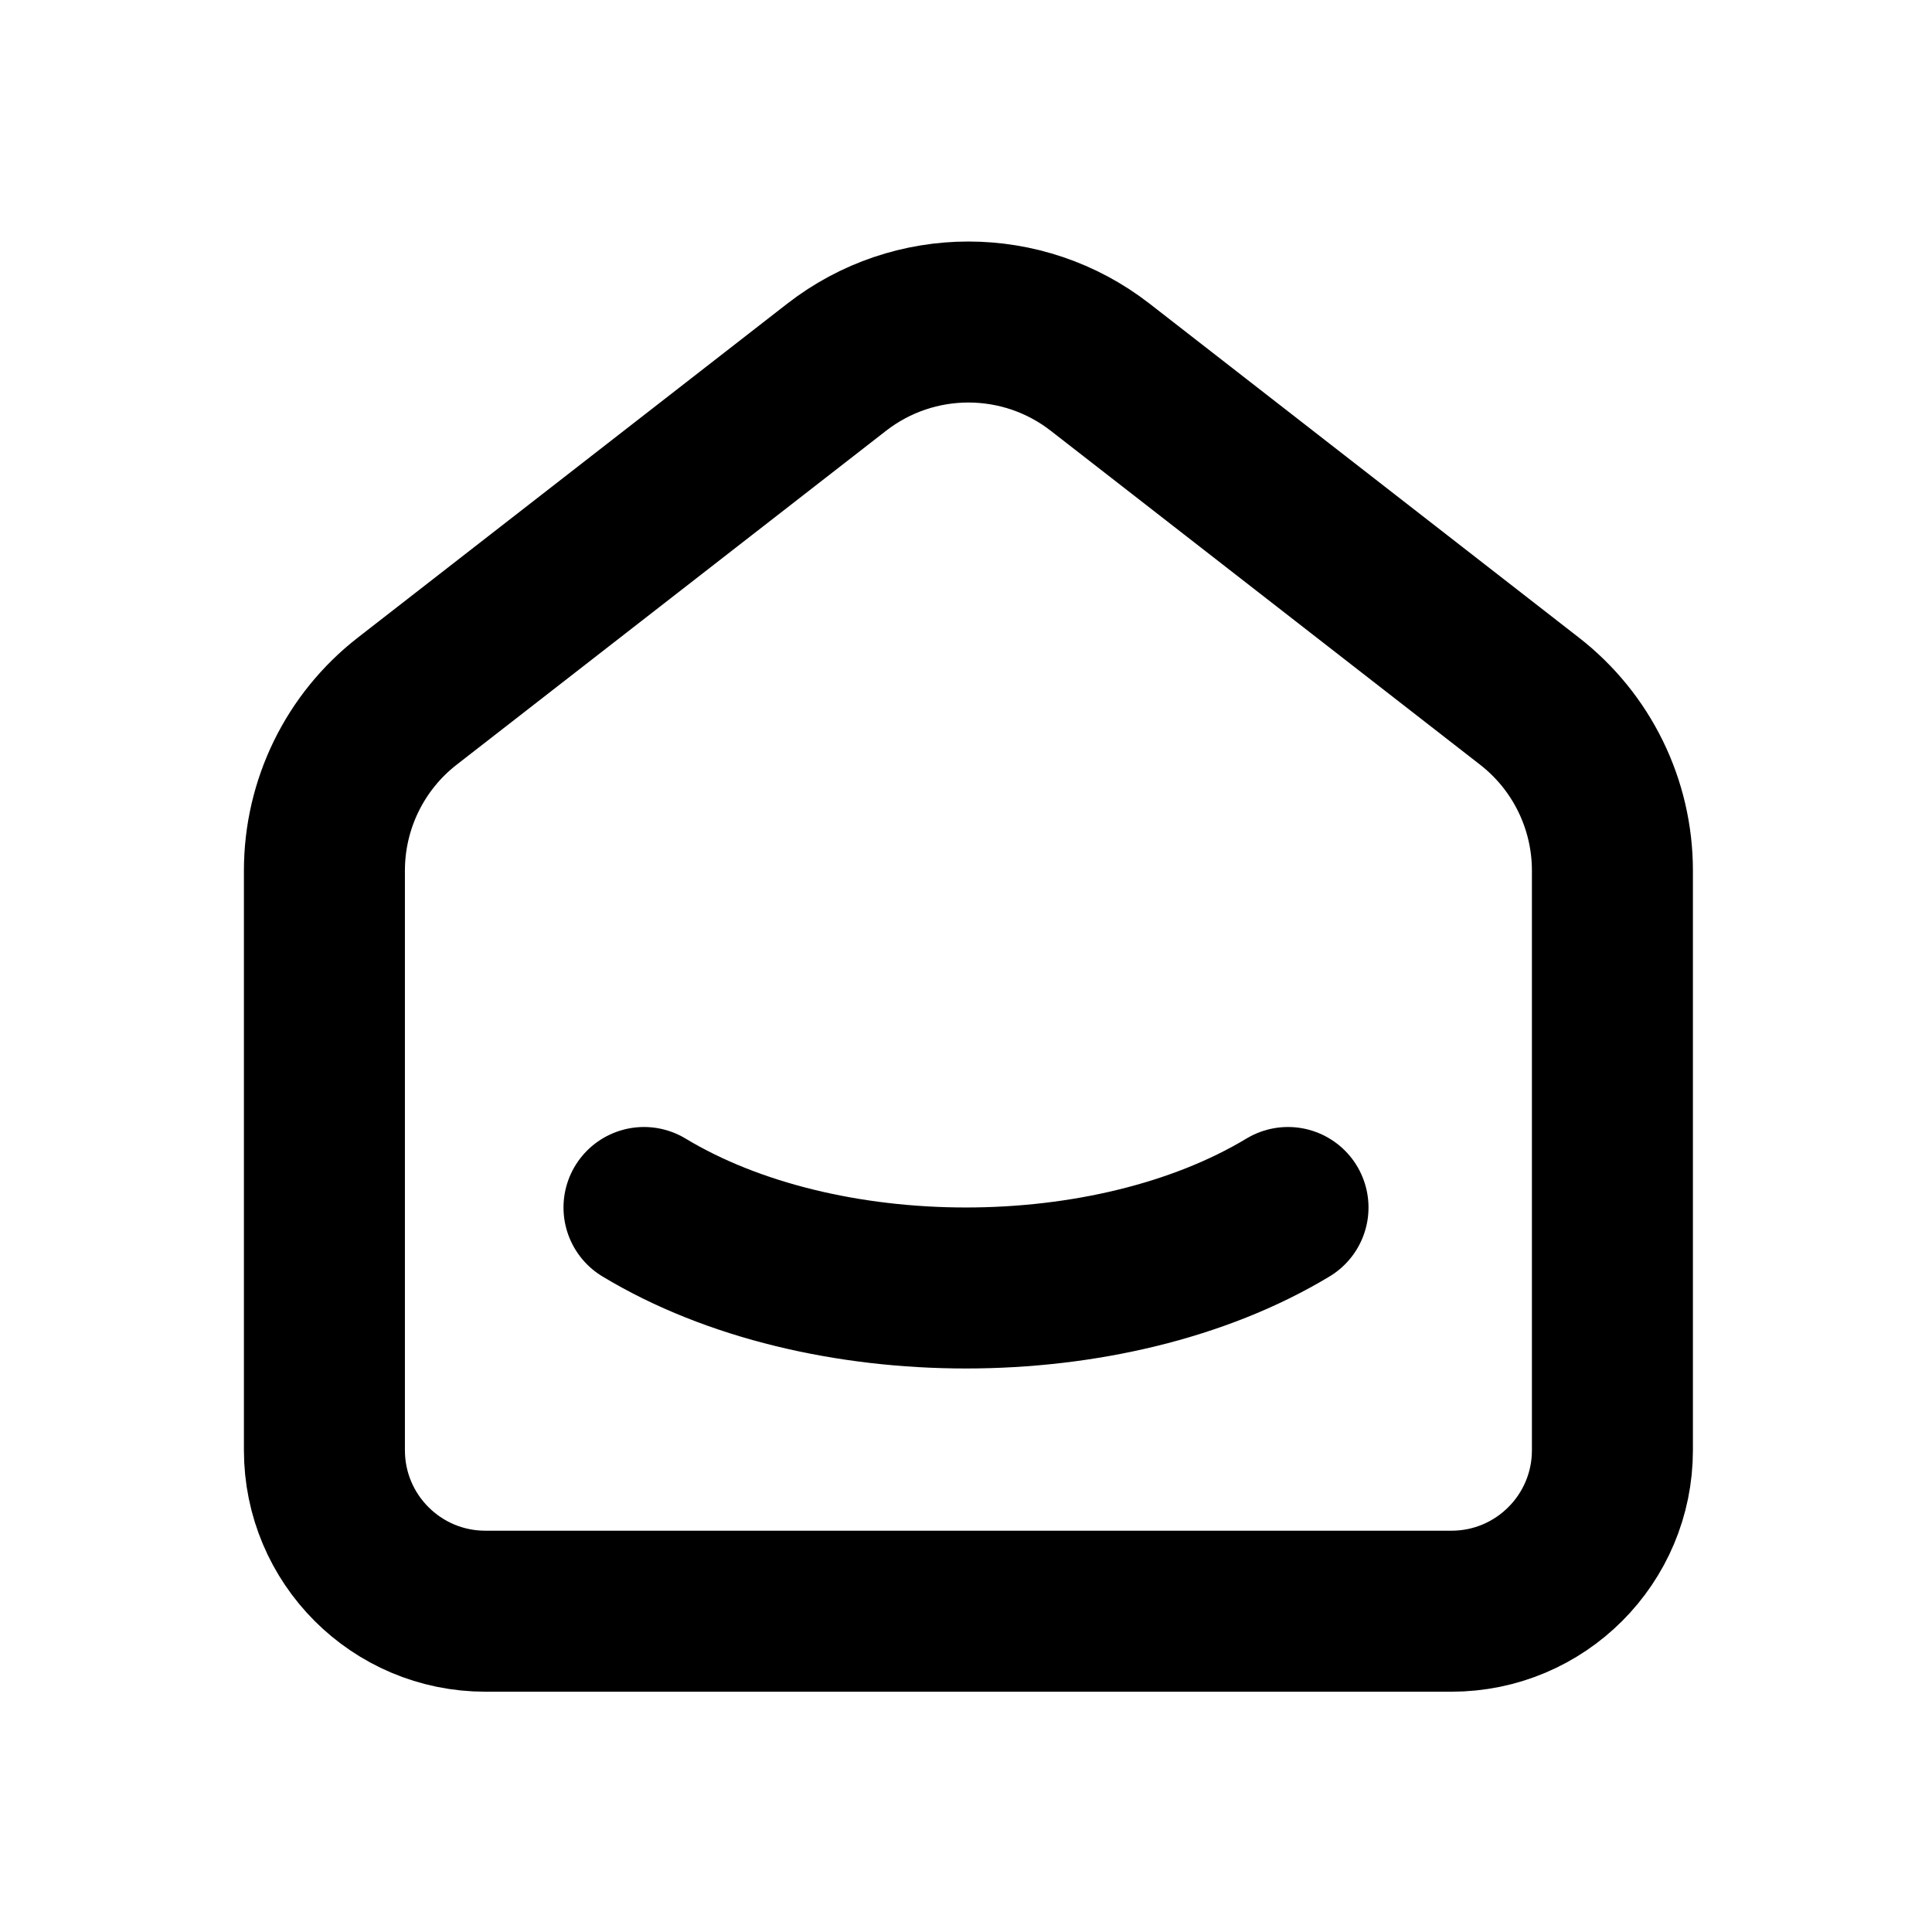
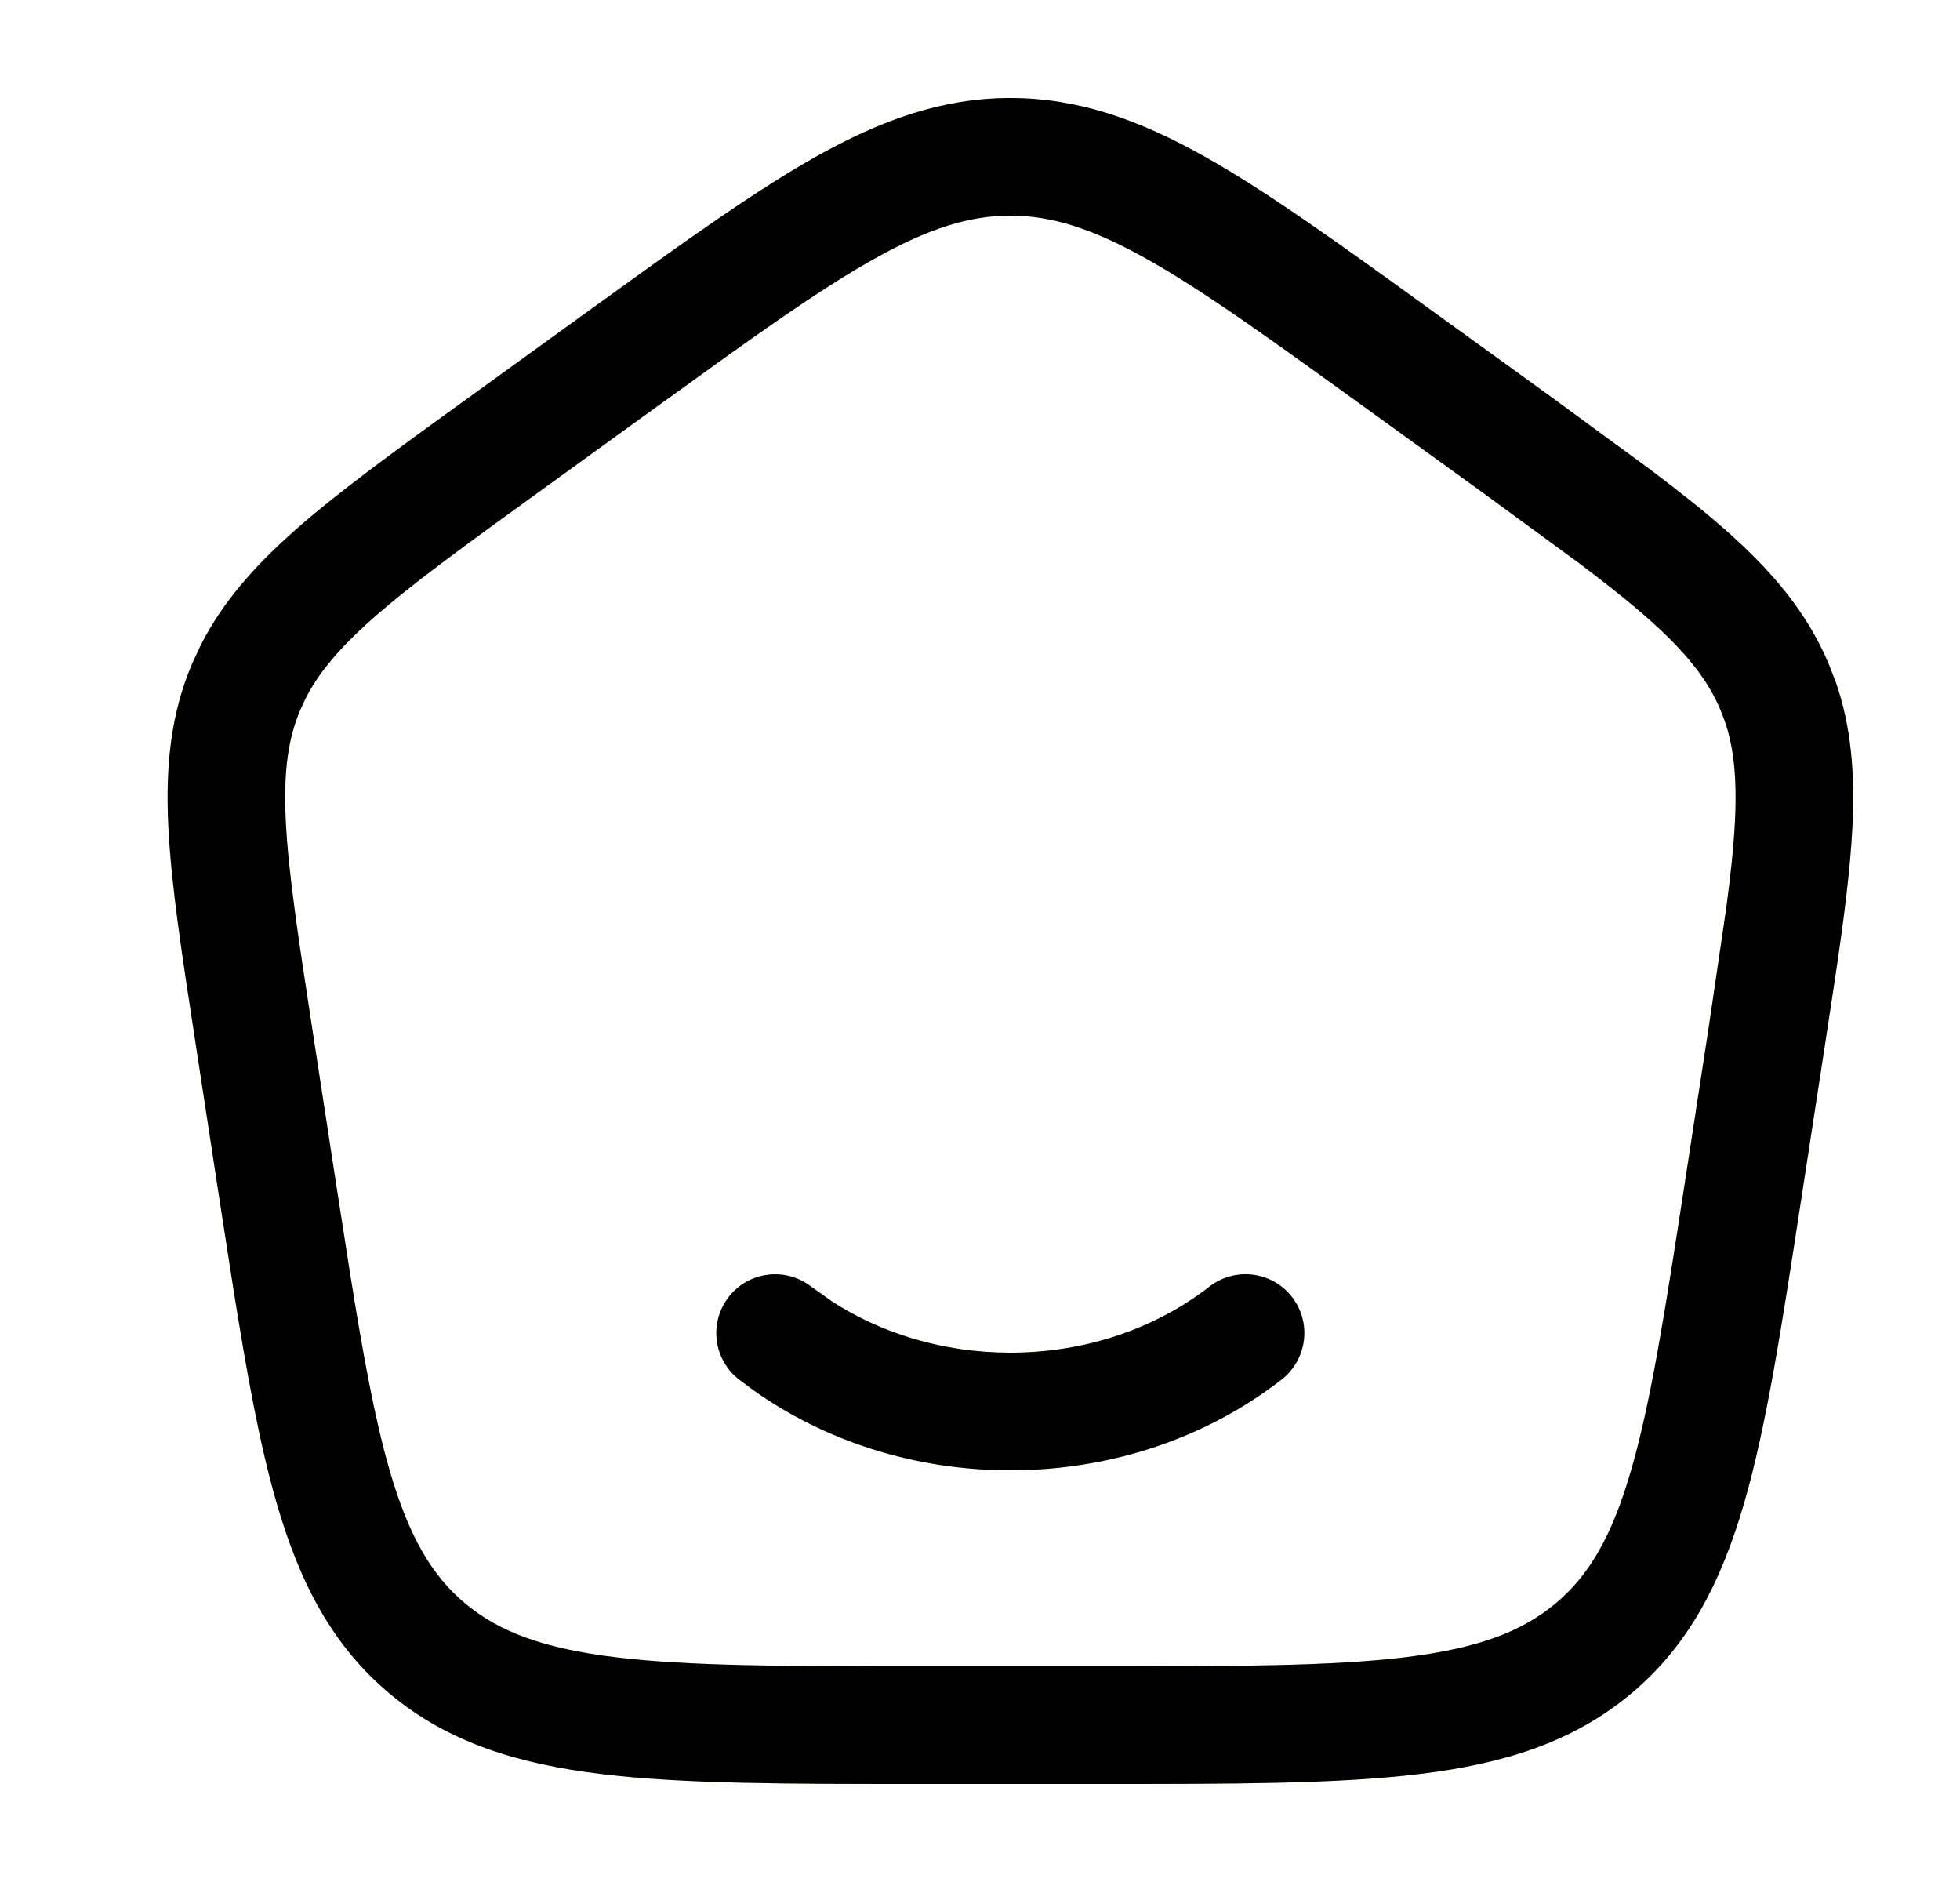
- <svg xmlns="http://www.w3.org/2000/svg" width="24" height="24" viewBox="0 0 24 24" fill="none">
-   <path d="M19 8.71L13.667 4.562C12.704 3.813 11.356 3.813 10.393 4.562L5.059 8.71C4.409 9.215 4.03 9.992 4.03 10.815V18.015C4.03 19.12 4.925 20.015 6.03 20.015H18.03C19.135 20.015 20.03 19.12 20.03 18.015V10.815C20.03 9.992 19.65 9.215 19 8.71" stroke="black" stroke-width="2" stroke-linecap="round" stroke-linejoin="round" />
-   <path d="M16 15C13.79 16.333 10.208 16.333 8 15" stroke="black" stroke-width="2" stroke-linecap="round" stroke-linejoin="round" />
+ <svg xmlns="http://www.w3.org/2000/svg" width="25" height="24" viewBox="0 0 25 24" fill="none">
+   <path d="M15.426 16.408C15.753 16.154 16.224 16.212 16.479 16.539C16.733 16.866 16.674 17.337 16.348 17.592C15.414 18.319 14.201 18.75 12.887 18.75C11.655 18.75 10.512 18.371 9.605 17.725L9.426 17.592L9.368 17.542C9.093 17.279 9.056 16.846 9.295 16.539C9.533 16.233 9.962 16.163 10.284 16.364L10.348 16.408L10.607 16.593C11.237 17.002 12.024 17.25 12.887 17.25C13.873 17.25 14.76 16.926 15.426 16.408Z" fill="url(#paint0_linear_238_3177)" />
+   <path d="M15.426 16.408C15.753 16.154 16.224 16.212 16.479 16.539C16.733 16.866 16.674 17.337 16.348 17.592C15.414 18.319 14.201 18.75 12.887 18.75C11.655 18.75 10.512 18.371 9.605 17.725L9.426 17.592L9.368 17.542C9.093 17.279 9.056 16.846 9.295 16.539C9.533 16.233 9.962 16.163 10.284 16.364L10.348 16.408L10.607 16.593C11.237 17.002 12.024 17.25 12.887 17.25C13.873 17.25 14.76 16.926 15.426 16.408Z" fill="black" />
+   <path d="M12.887 1.25C13.753 1.25 14.528 1.527 15.364 1.996C16.182 2.455 17.122 3.136 18.306 3.992L19.746 5.033L21.029 5.973C21.409 6.259 21.741 6.521 22.026 6.774C22.609 7.291 23.044 7.807 23.321 8.455L23.416 8.699C23.614 9.272 23.66 9.866 23.628 10.538C23.6 11.1 23.515 11.751 23.4 12.519L23.277 13.327L22.976 15.286C22.729 16.894 22.535 18.173 22.247 19.166C21.952 20.182 21.537 20.989 20.796 21.605C20.058 22.219 19.178 22.493 18.104 22.623C17.049 22.751 15.715 22.75 14.026 22.75H11.749C10.06 22.75 8.726 22.751 7.671 22.623C6.597 22.493 5.717 22.219 4.979 21.605C4.238 20.989 3.822 20.182 3.528 19.166C3.312 18.421 3.149 17.516 2.976 16.432L2.798 15.286L2.498 13.327C2.324 12.194 2.183 11.288 2.147 10.538C2.11 9.77 2.177 9.105 2.454 8.455L2.565 8.218C2.842 7.678 3.239 7.227 3.749 6.774C4.319 6.268 5.078 5.721 6.029 5.033L7.469 3.992L8.313 3.384C9.115 2.81 9.797 2.341 10.411 1.996C11.247 1.527 12.021 1.25 12.887 1.25ZM12.887 2.75C12.37 2.75 11.854 2.906 11.145 3.304C10.601 3.609 9.981 4.034 9.194 4.598L8.347 5.208L6.908 6.249C5.932 6.954 5.245 7.452 4.744 7.896C4.315 8.277 4.061 8.587 3.898 8.906L3.834 9.044C3.676 9.413 3.614 9.83 3.645 10.466C3.677 11.119 3.801 11.936 3.98 13.1L4.281 15.059L4.46 16.207C4.629 17.271 4.779 18.091 4.969 18.749C5.217 19.604 5.512 20.097 5.938 20.452C6.368 20.809 6.926 21.021 7.851 21.134C8.795 21.248 10.023 21.25 11.749 21.25H14.026C15.752 21.25 16.98 21.248 17.924 21.134C18.849 21.021 19.407 20.809 19.837 20.452C20.263 20.097 20.558 19.604 20.805 18.749C21.06 17.871 21.241 16.707 21.494 15.059L21.795 13.1L22.017 11.591C22.075 11.16 22.114 10.792 22.13 10.466C22.157 9.91 22.113 9.52 21.996 9.185L21.941 9.044C21.783 8.674 21.52 8.331 21.031 7.896C20.78 7.674 20.483 7.439 20.127 7.171L18.867 6.249L17.427 5.208C16.215 4.331 15.355 3.711 14.63 3.304C13.921 2.906 13.404 2.75 12.887 2.75Z" fill="url(#paint1_linear_238_3177)" />
+   <path d="M12.887 1.25C13.753 1.25 14.528 1.527 15.364 1.996C16.182 2.455 17.122 3.136 18.306 3.992L19.746 5.033L21.029 5.973C21.409 6.259 21.741 6.521 22.026 6.774C22.609 7.291 23.044 7.807 23.321 8.455L23.416 8.699C23.614 9.272 23.66 9.866 23.628 10.538C23.6 11.1 23.515 11.751 23.4 12.519L23.277 13.327L22.976 15.286C22.729 16.894 22.535 18.173 22.247 19.166C21.952 20.182 21.537 20.989 20.796 21.605C20.058 22.219 19.178 22.493 18.104 22.623C17.049 22.751 15.715 22.75 14.026 22.75H11.749C10.06 22.75 8.726 22.751 7.671 22.623C6.597 22.493 5.717 22.219 4.979 21.605C4.238 20.989 3.822 20.182 3.528 19.166C3.312 18.421 3.149 17.516 2.976 16.432L2.798 15.286L2.498 13.327C2.324 12.194 2.183 11.288 2.147 10.538C2.11 9.77 2.177 9.105 2.454 8.455L2.565 8.218C2.842 7.678 3.239 7.227 3.749 6.774C4.319 6.268 5.078 5.721 6.029 5.033L7.469 3.992L8.313 3.384C9.115 2.81 9.797 2.341 10.411 1.996C11.247 1.527 12.021 1.25 12.887 1.25ZM12.887 2.75C12.37 2.75 11.854 2.906 11.145 3.304C10.601 3.609 9.981 4.034 9.194 4.598L8.347 5.208L6.908 6.249C5.932 6.954 5.245 7.452 4.744 7.896C4.315 8.277 4.061 8.587 3.898 8.906L3.834 9.044C3.676 9.413 3.614 9.83 3.645 10.466C3.677 11.119 3.801 11.936 3.98 13.1L4.281 15.059L4.46 16.207C4.629 17.271 4.779 18.091 4.969 18.749C5.217 19.604 5.512 20.097 5.938 20.452C6.368 20.809 6.926 21.021 7.851 21.134C8.795 21.248 10.023 21.25 11.749 21.25H14.026C15.752 21.25 16.98 21.248 17.924 21.134C18.849 21.021 19.407 20.809 19.837 20.452C20.263 20.097 20.558 19.604 20.805 18.749C21.06 17.871 21.241 16.707 21.494 15.059L21.795 13.1L22.017 11.591C22.075 11.16 22.114 10.792 22.13 10.466C22.157 9.91 22.113 9.52 21.996 9.185L21.941 9.044C21.783 8.674 21.52 8.331 21.031 7.896C20.78 7.674 20.483 7.439 20.127 7.171L18.867 6.249L17.427 5.208C16.215 4.331 15.355 3.711 14.63 3.304C13.921 2.906 13.404 2.75 12.887 2.75Z" fill="black" />
+   <defs>
+     <linearGradient id="paint0_linear_238_3177" x1="9.137" y1="16.383" x2="12.761" y2="21.344" gradientUnits="userSpaceOnUse">
+       <stop stop-color="#FFDA79" />
+       <stop offset="1" stop-color="#9FFD70" />
+     </linearGradient>
+     <linearGradient id="paint1_linear_238_3177" x1="2.138" y1="2.393" x2="26.85" y2="13.67" gradientUnits="userSpaceOnUse">
+       <stop stop-color="#FFDA79" />
+       <stop offset="1" stop-color="#9FFD70" />
+     </linearGradient>
+   </defs>
</svg>
